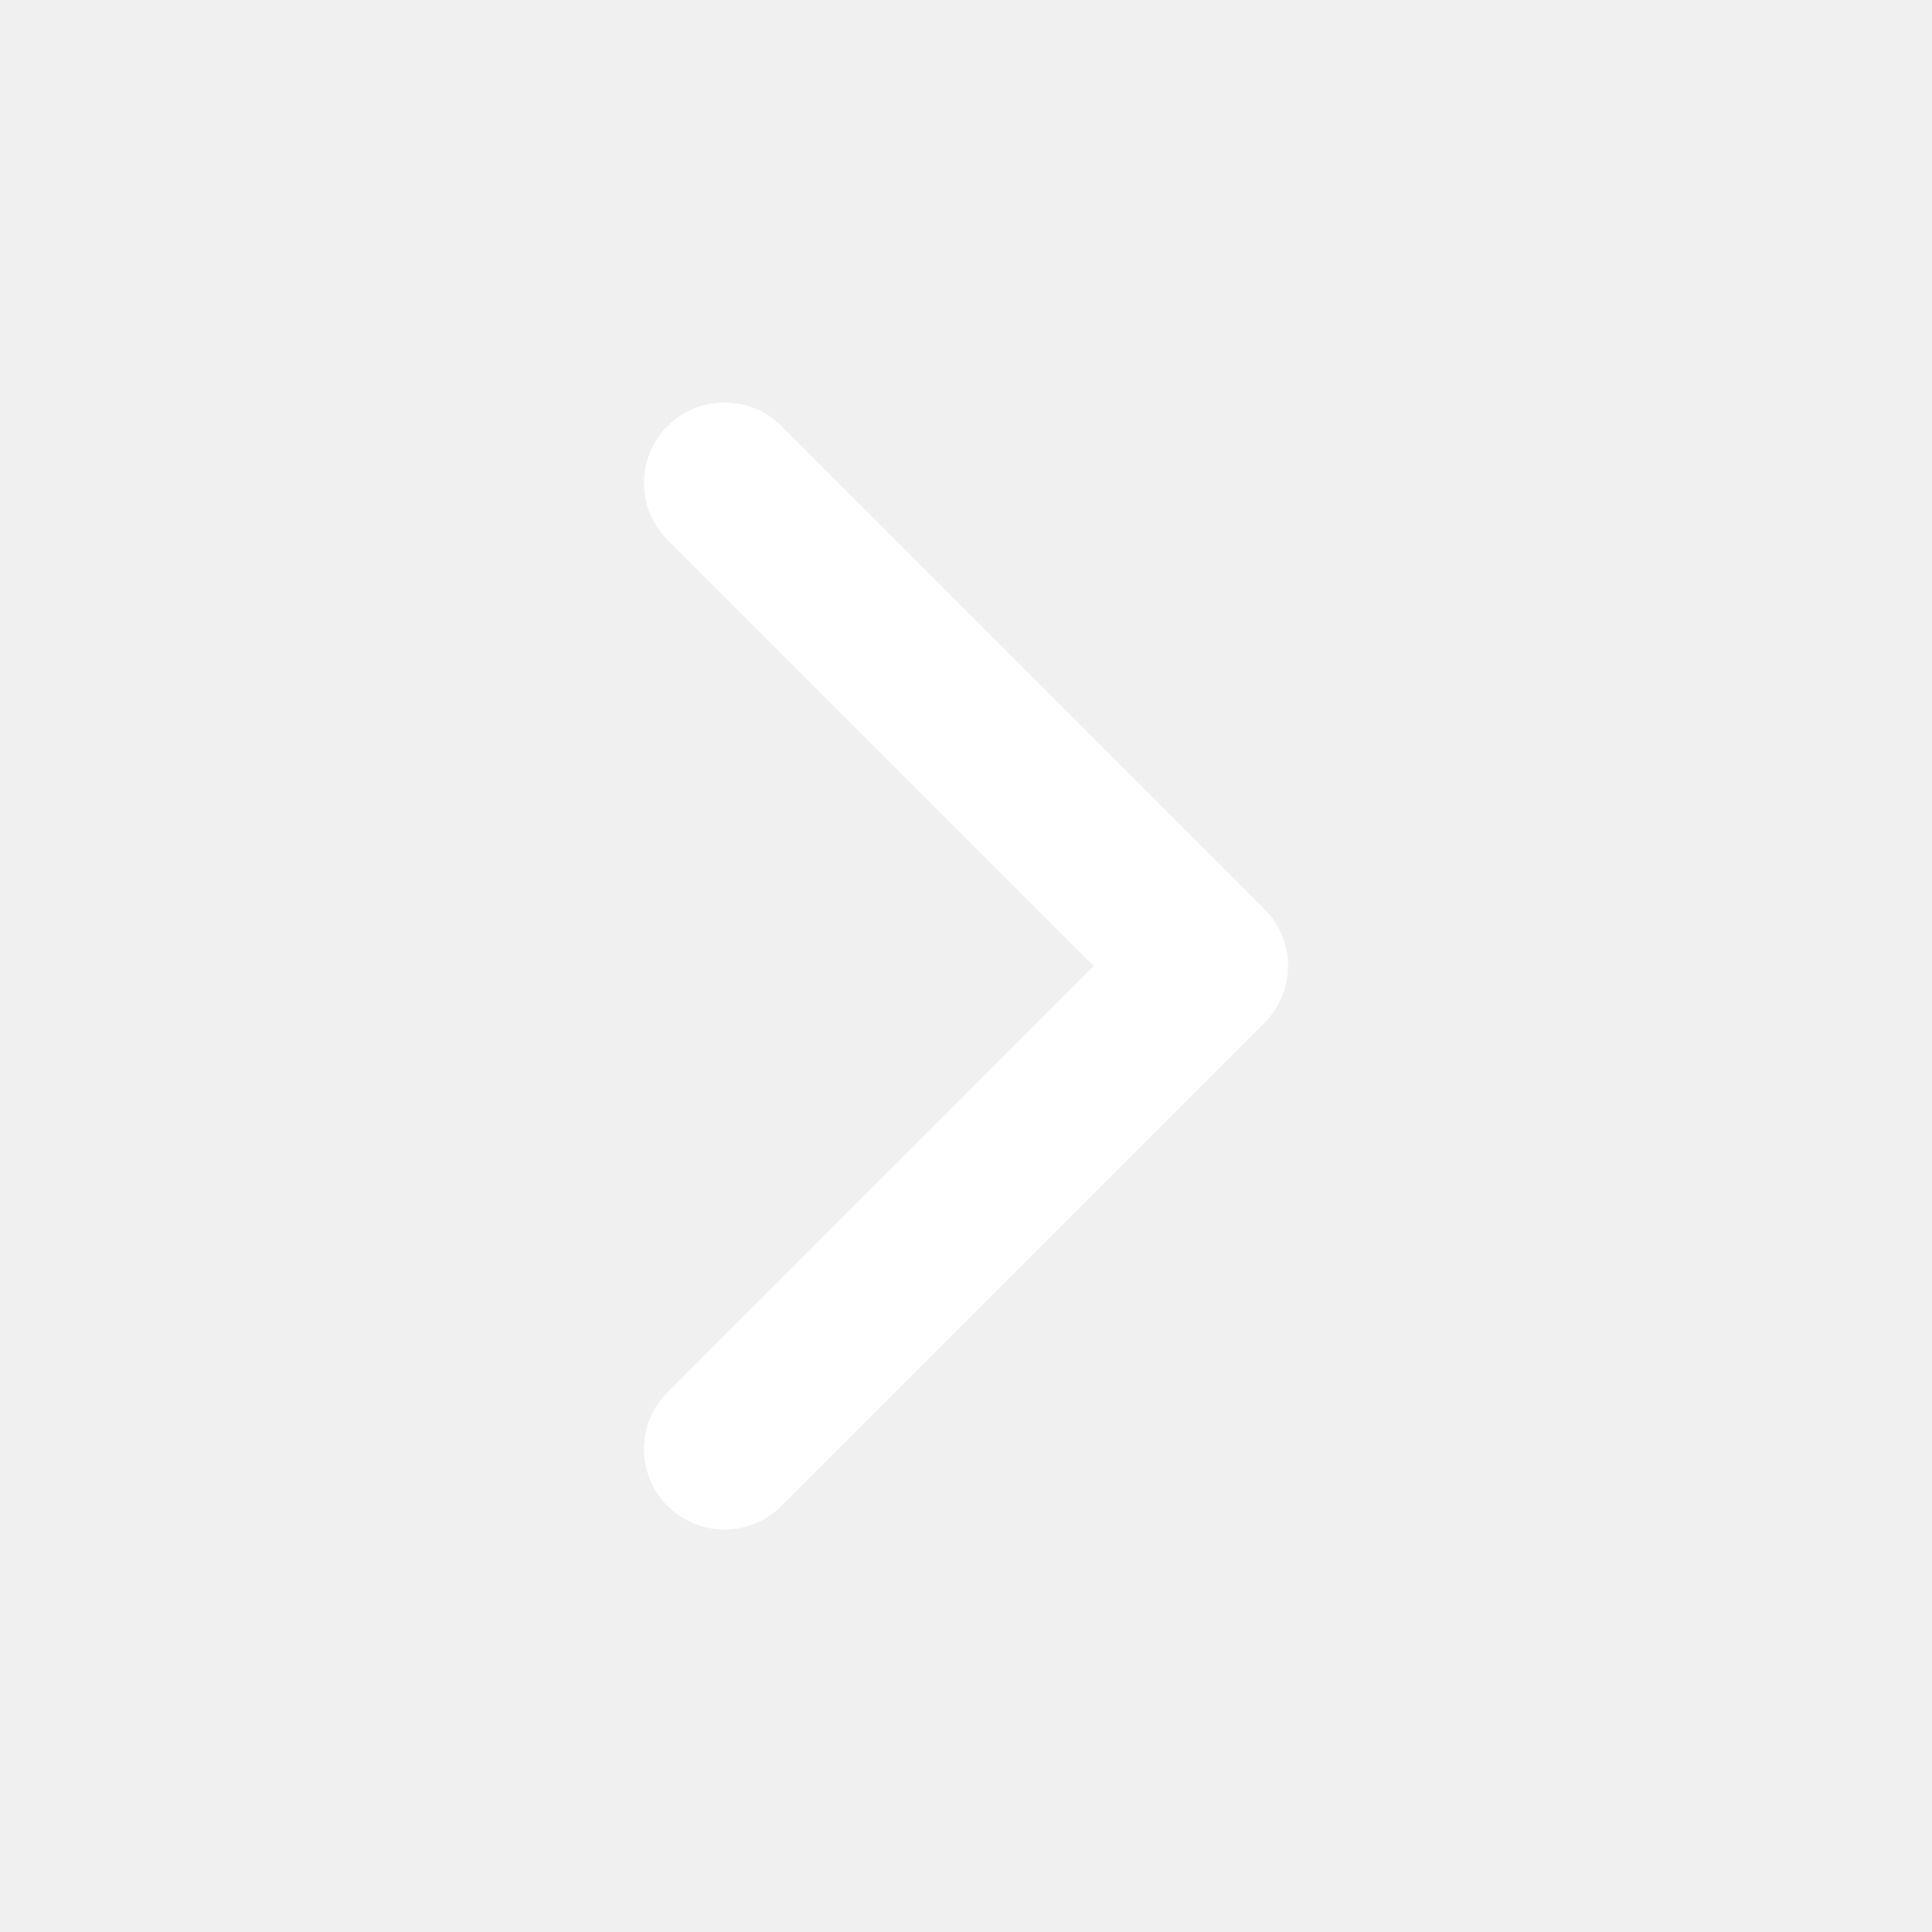
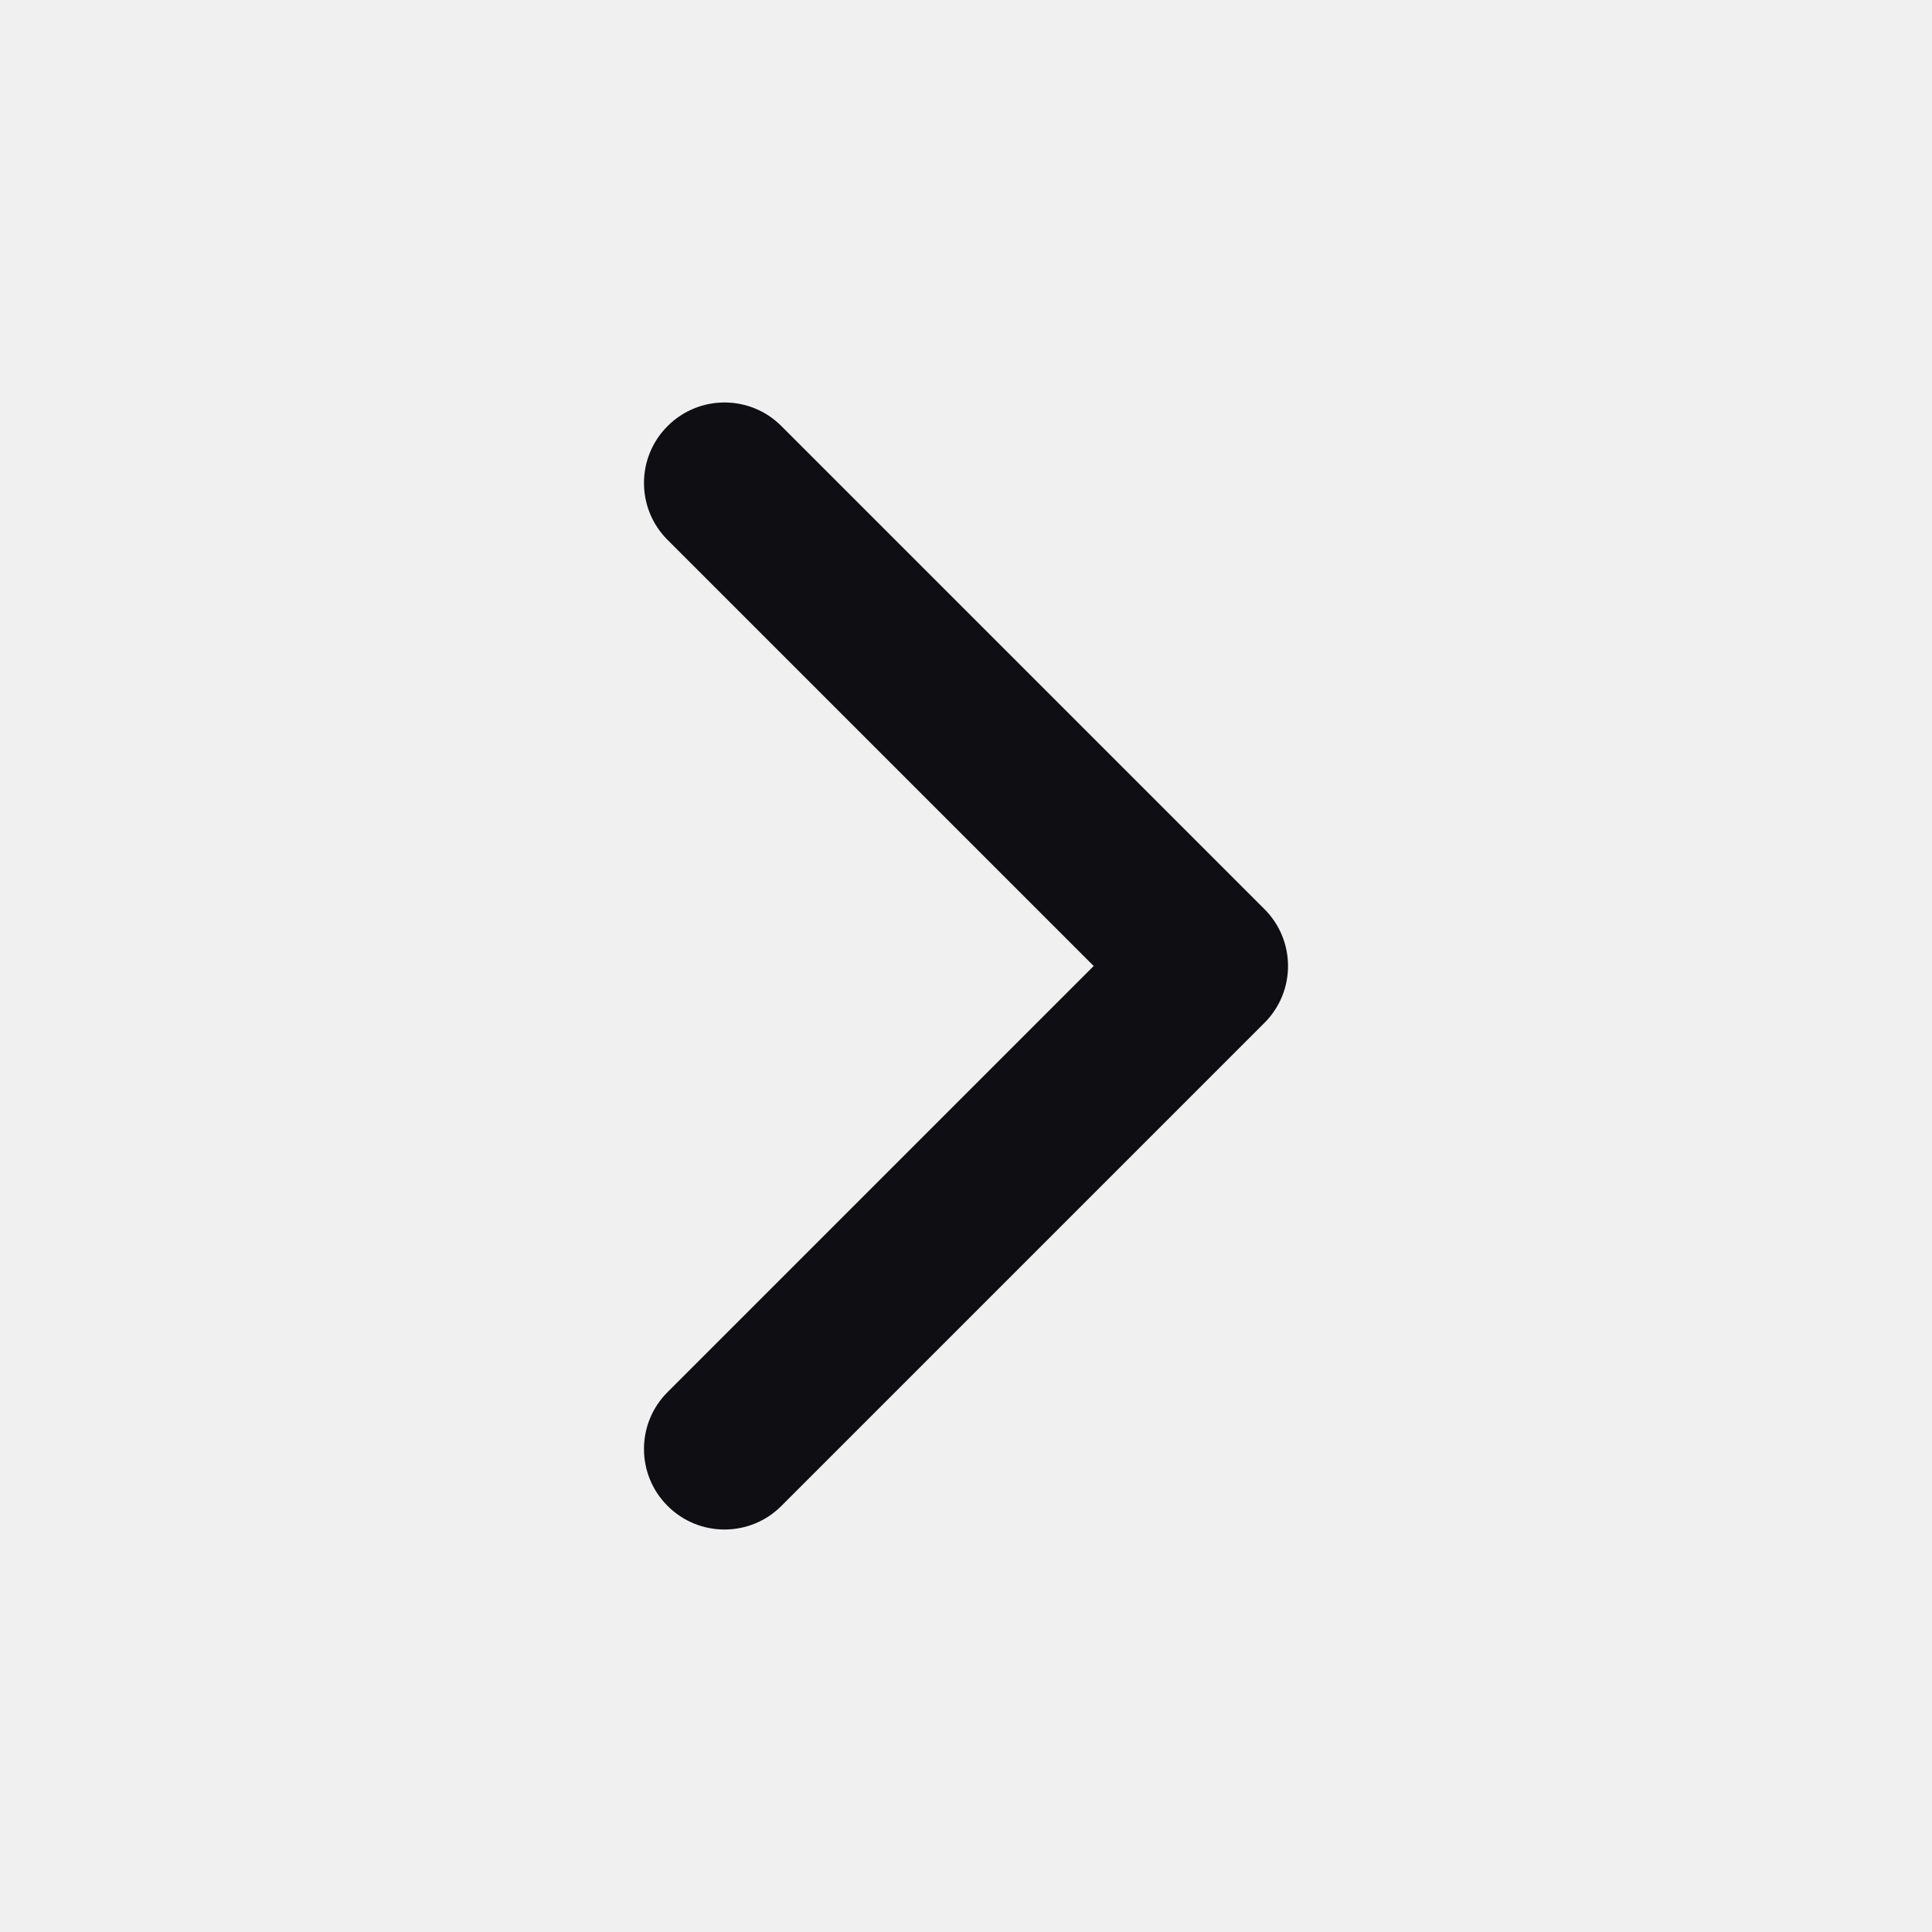
<svg xmlns="http://www.w3.org/2000/svg" width="24" height="24" viewBox="0 0 24 24" fill="none">
-   <path fill-rule="evenodd" clip-rule="evenodd" d="M8.293 18.707C7.902 18.317 7.902 17.683 8.293 17.293L13.586 12L8.293 6.707C7.902 6.317 7.902 5.683 8.293 5.293C8.683 4.902 9.317 4.902 9.707 5.293L15.707 11.293C16.098 11.683 16.098 12.317 15.707 12.707L9.707 18.707C9.317 19.098 8.683 19.098 8.293 18.707Z" fill="white" />
+   <path fill-rule="evenodd" clip-rule="evenodd" d="M8.293 18.707C7.902 18.317 7.902 17.683 8.293 17.293L13.586 12L8.293 6.707C7.902 6.317 7.902 5.683 8.293 5.293C8.683 4.902 9.317 4.902 9.707 5.293L15.707 11.293C16.098 11.683 16.098 12.317 15.707 12.707L9.707 18.707C9.317 19.098 8.683 19.098 8.293 18.707Z" fill="#0F0E13" />
</svg>
